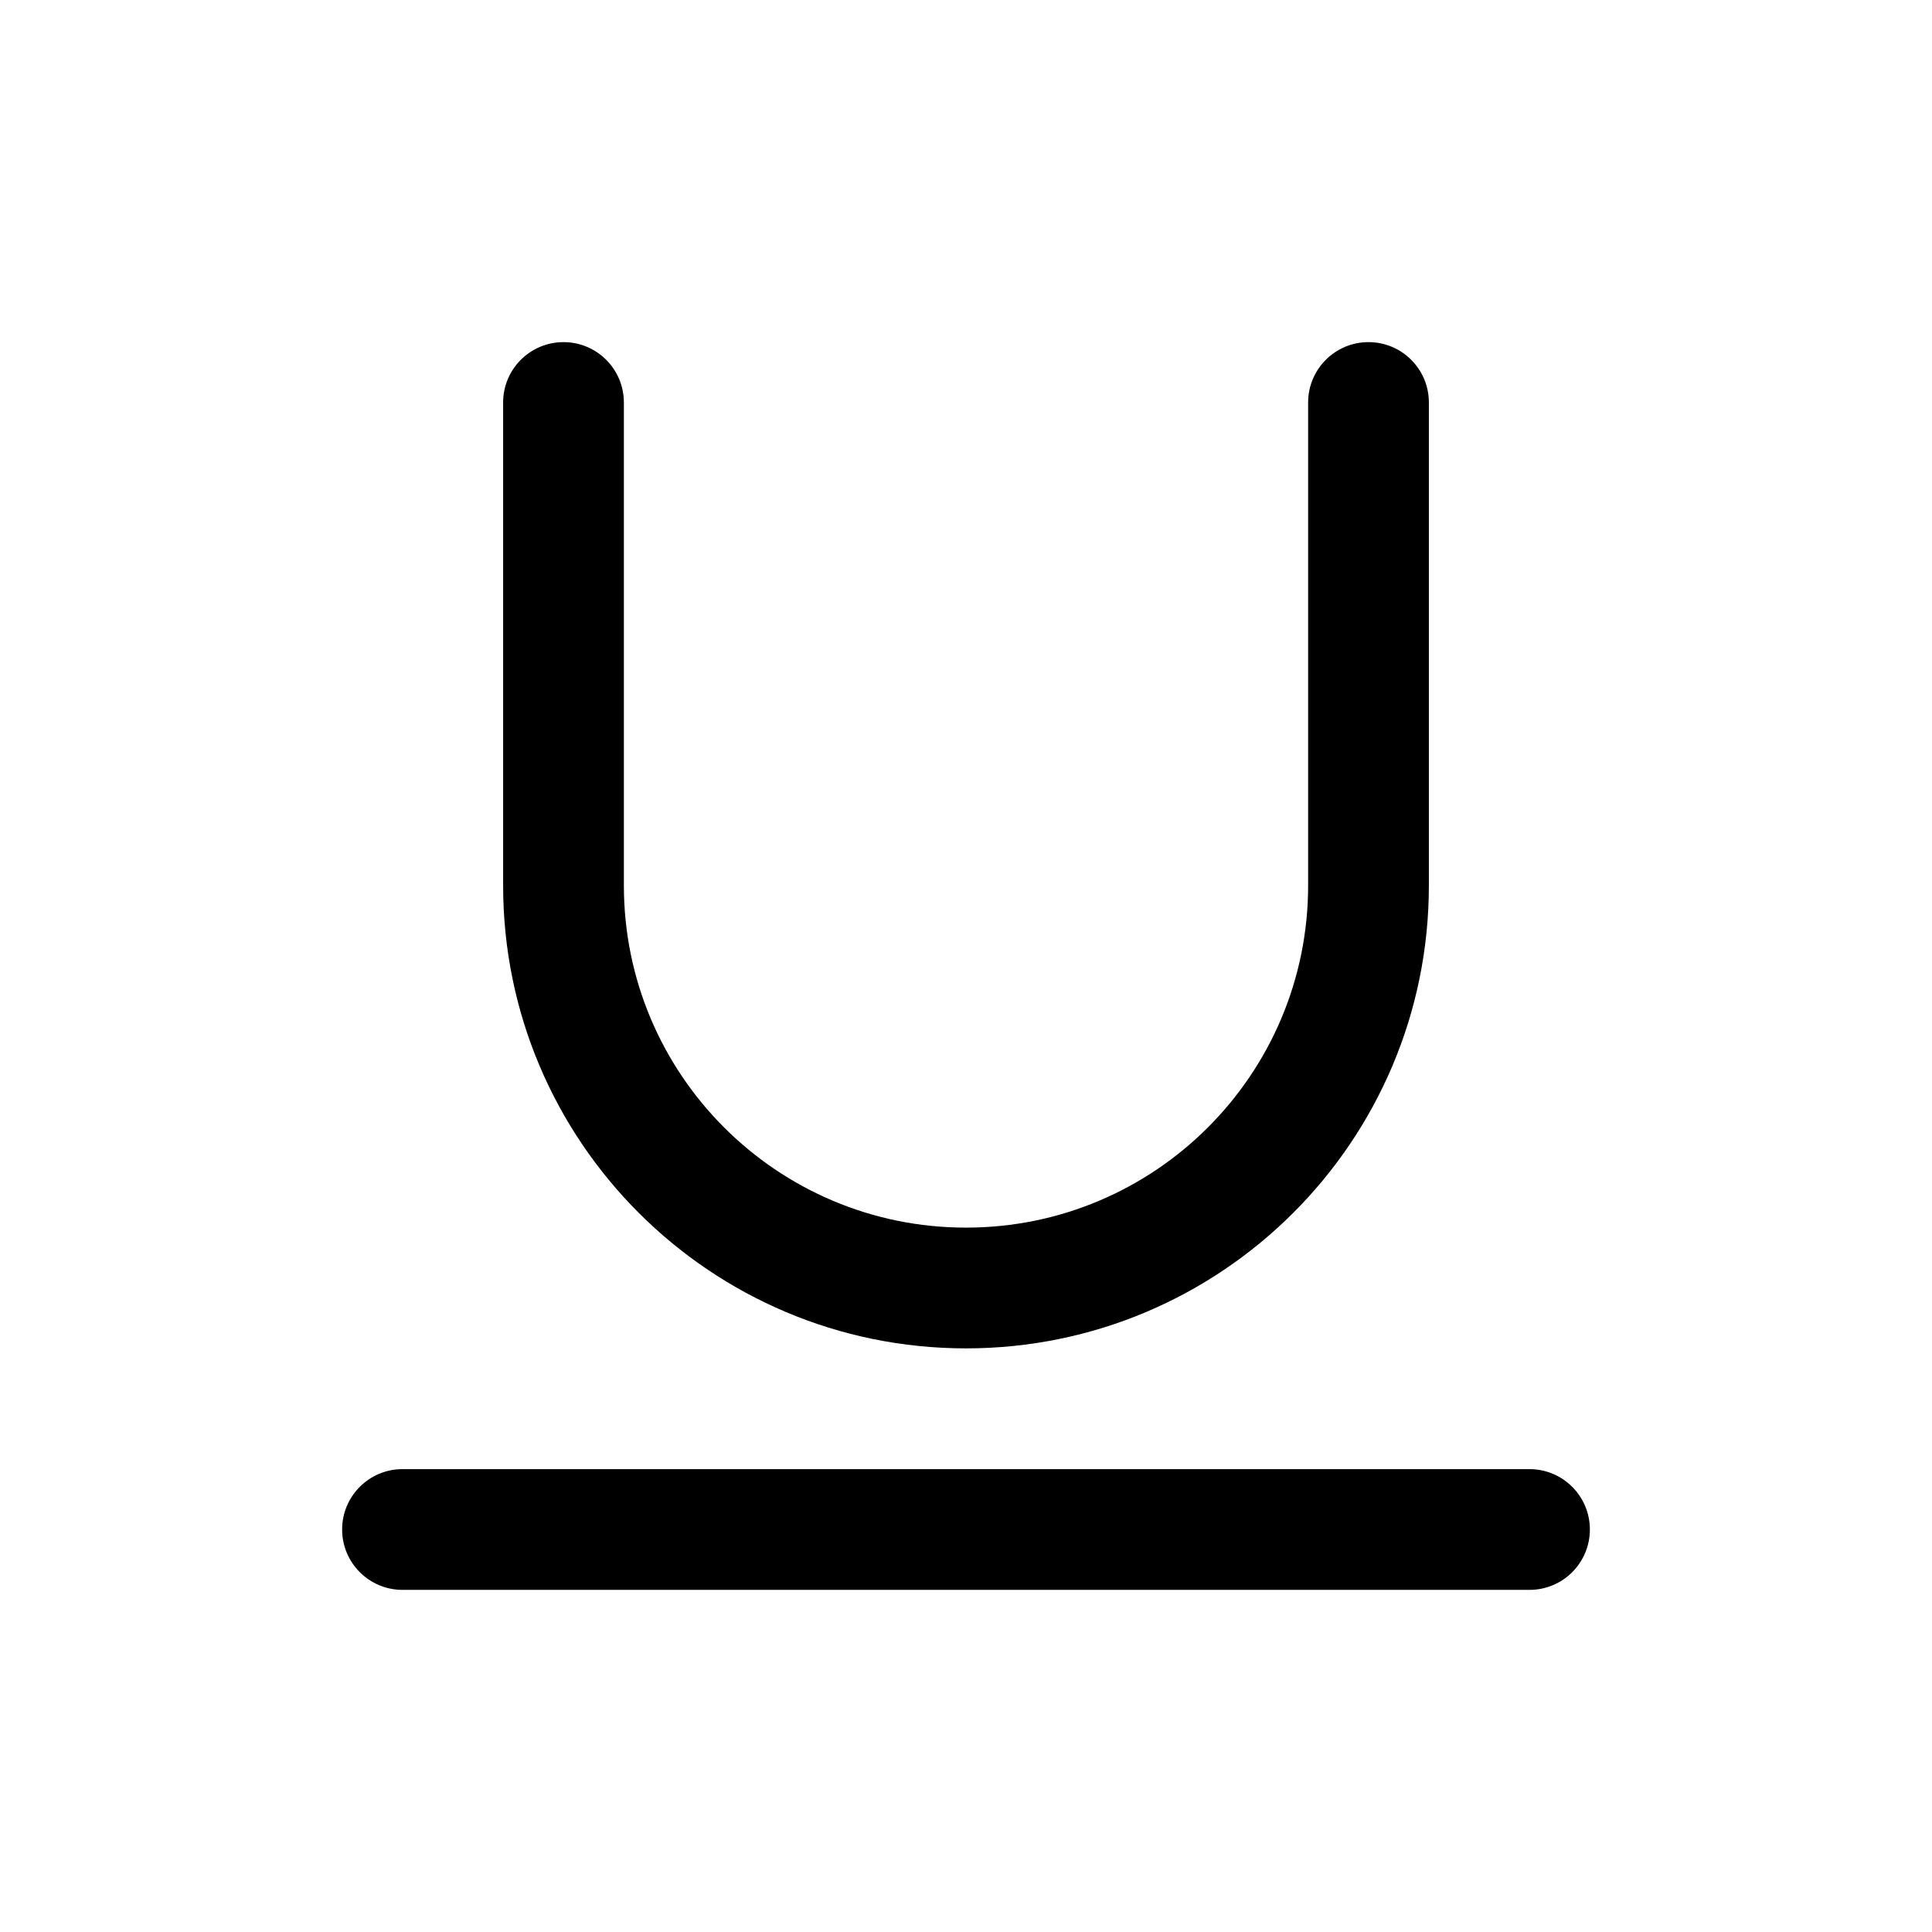
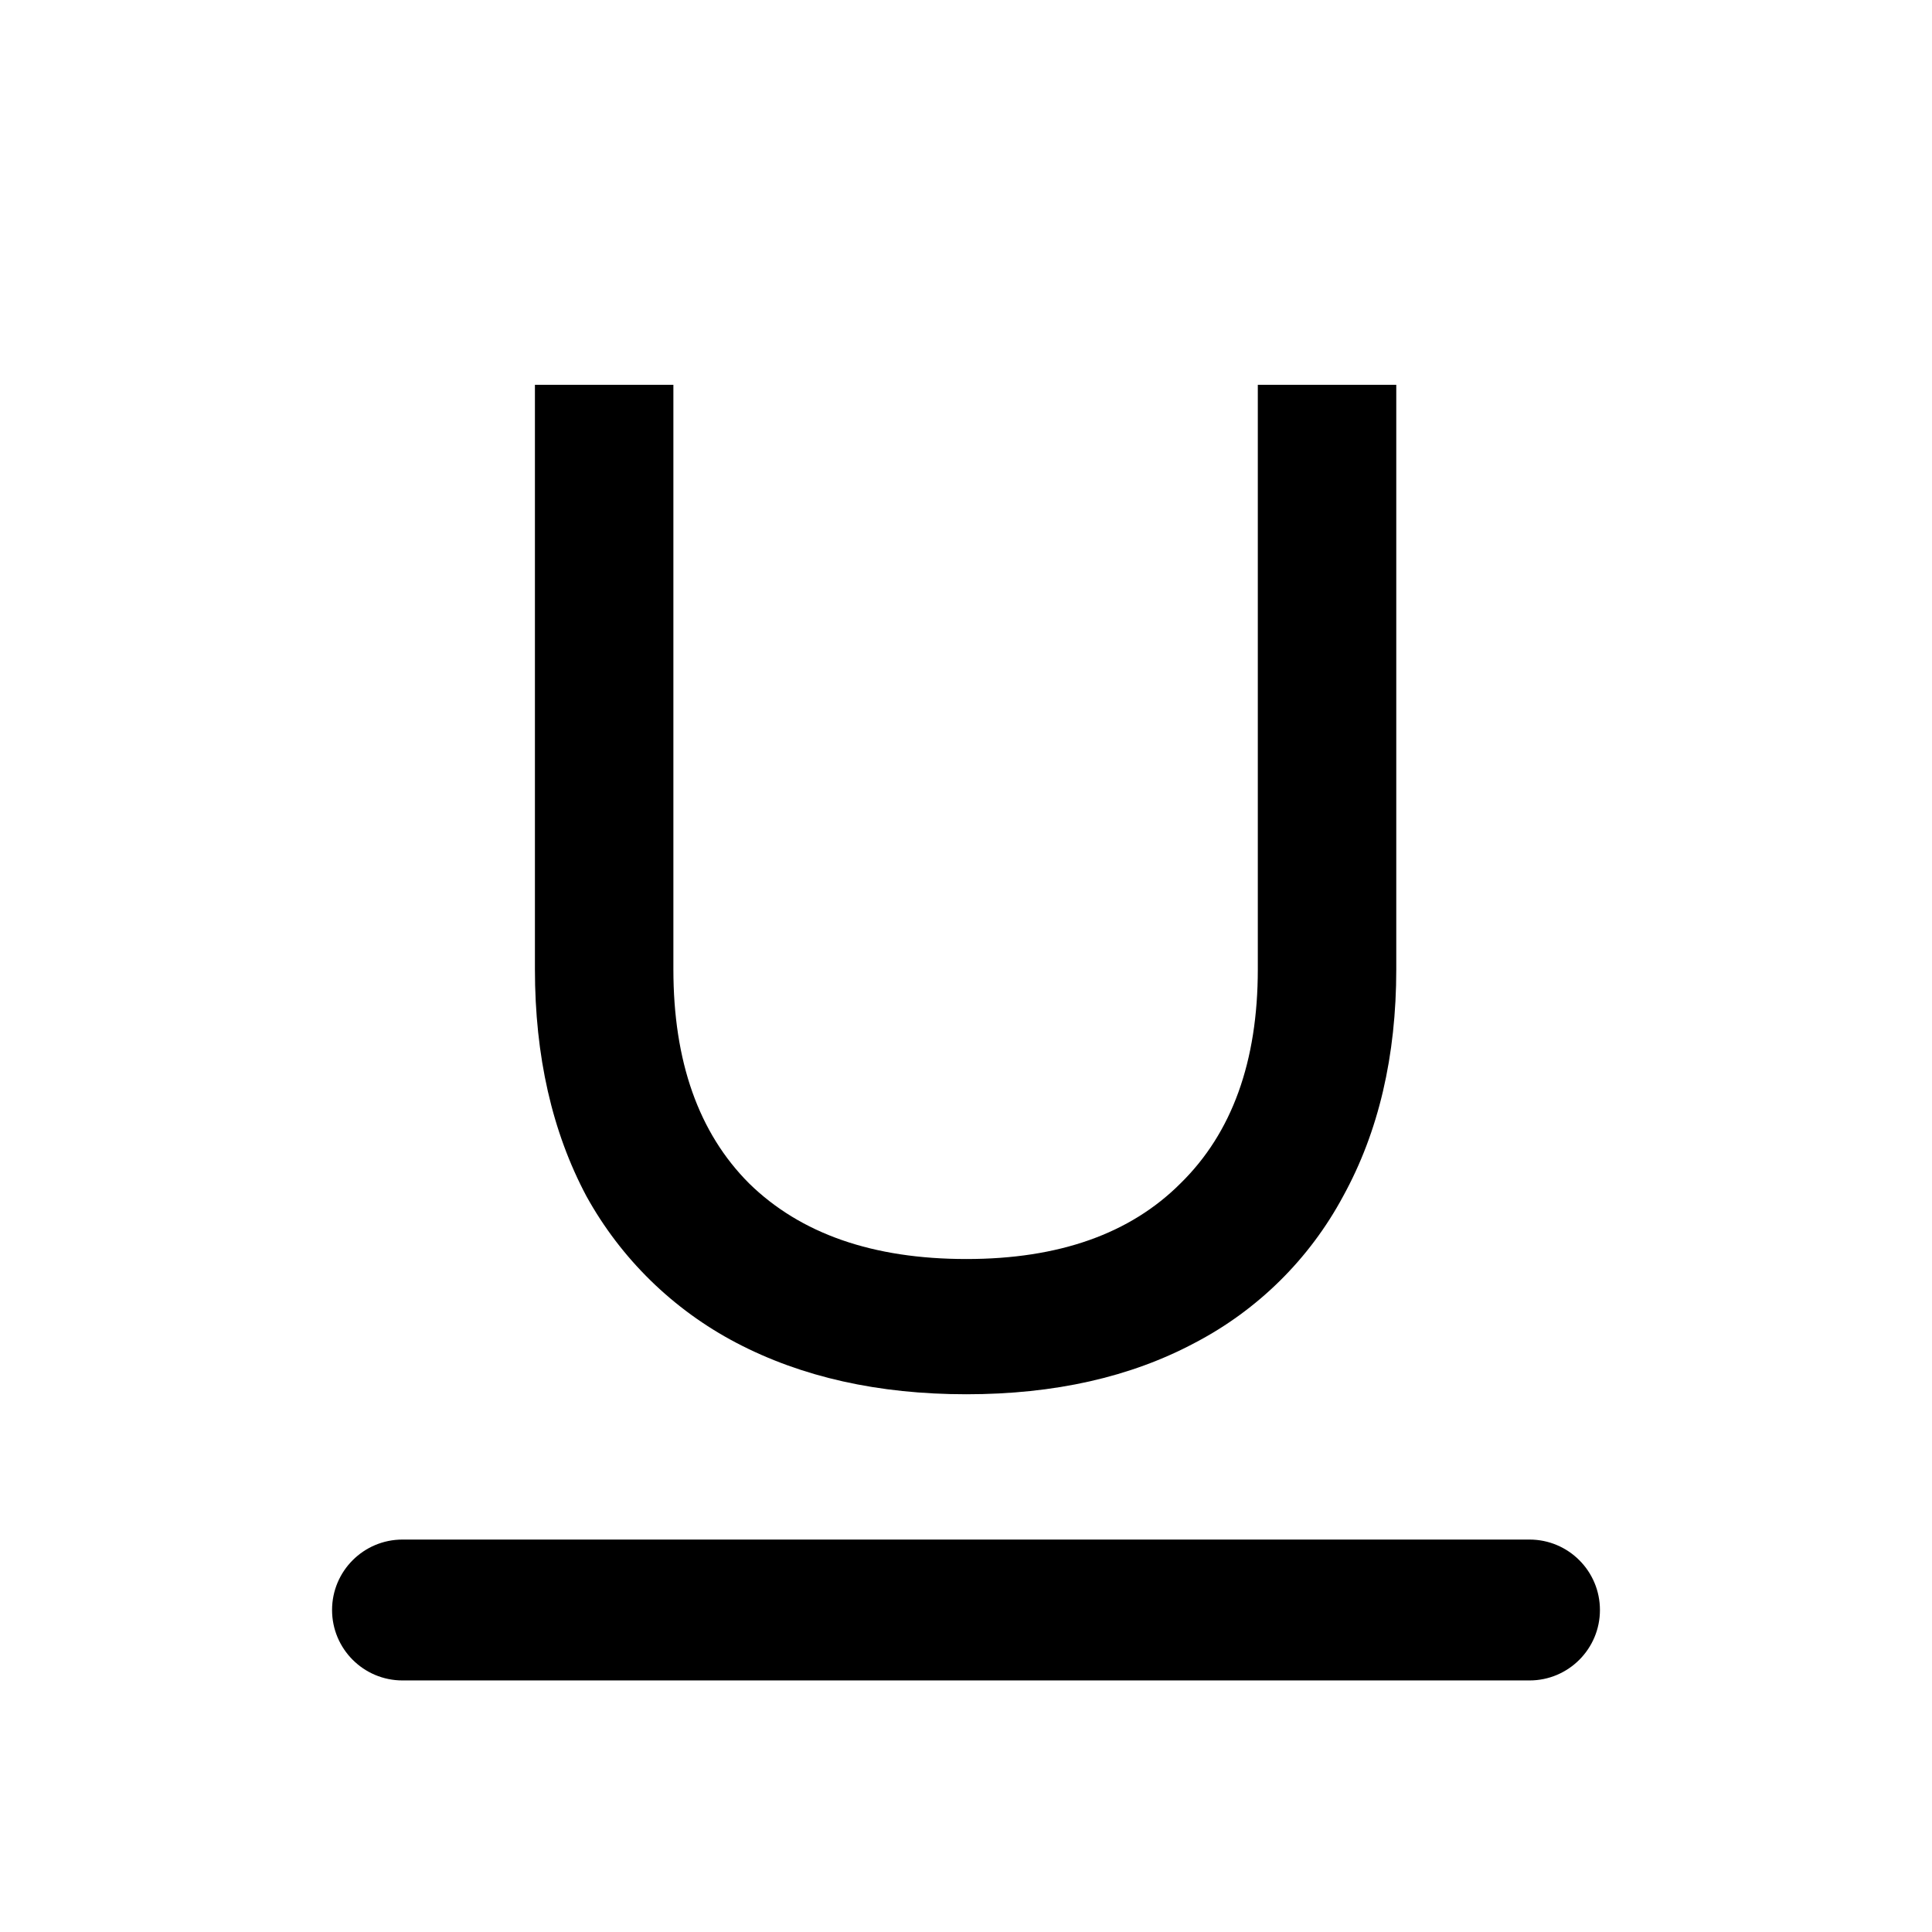
<svg xmlns="http://www.w3.org/2000/svg" viewBox="0 0 24 24">
-   <path d="M7.75 5a.75.75 0 0 0-1.5 0v6a5.75 5.75 0 0 0 11.5 0V5a.75.75 0 0 0-1.5 0v6a4.25 4.25 0 0 1-8.5 0zM5 18.25a.75.75 0 0 0 0 1.5h14a.75.75 0 0 0 0-1.5z" />
+   <path d="M12.005 17.32c-1.093 0-2.046-.213-2.86-.64a4.53 4.53 0 0 1-1.86-1.82c-.426-.8-.64-1.74-.64-2.82V4.78h1.72v7.26c0 1.147.314 2.033.94 2.66.64.627 1.54.94 2.7.94 1.147 0 2.034-.313 2.66-.94.64-.627.96-1.513.96-2.66V4.78h1.72v7.26c0 1.08-.22 2.02-.66 2.82a4.403 4.403 0 0 1-1.84 1.82c-.8.427-1.746.64-2.84.64ZM19 19.125a.875.875 0 0 1 0 1.75H5a.875.875 0 0 1 0-1.75h14Z" />
</svg>
